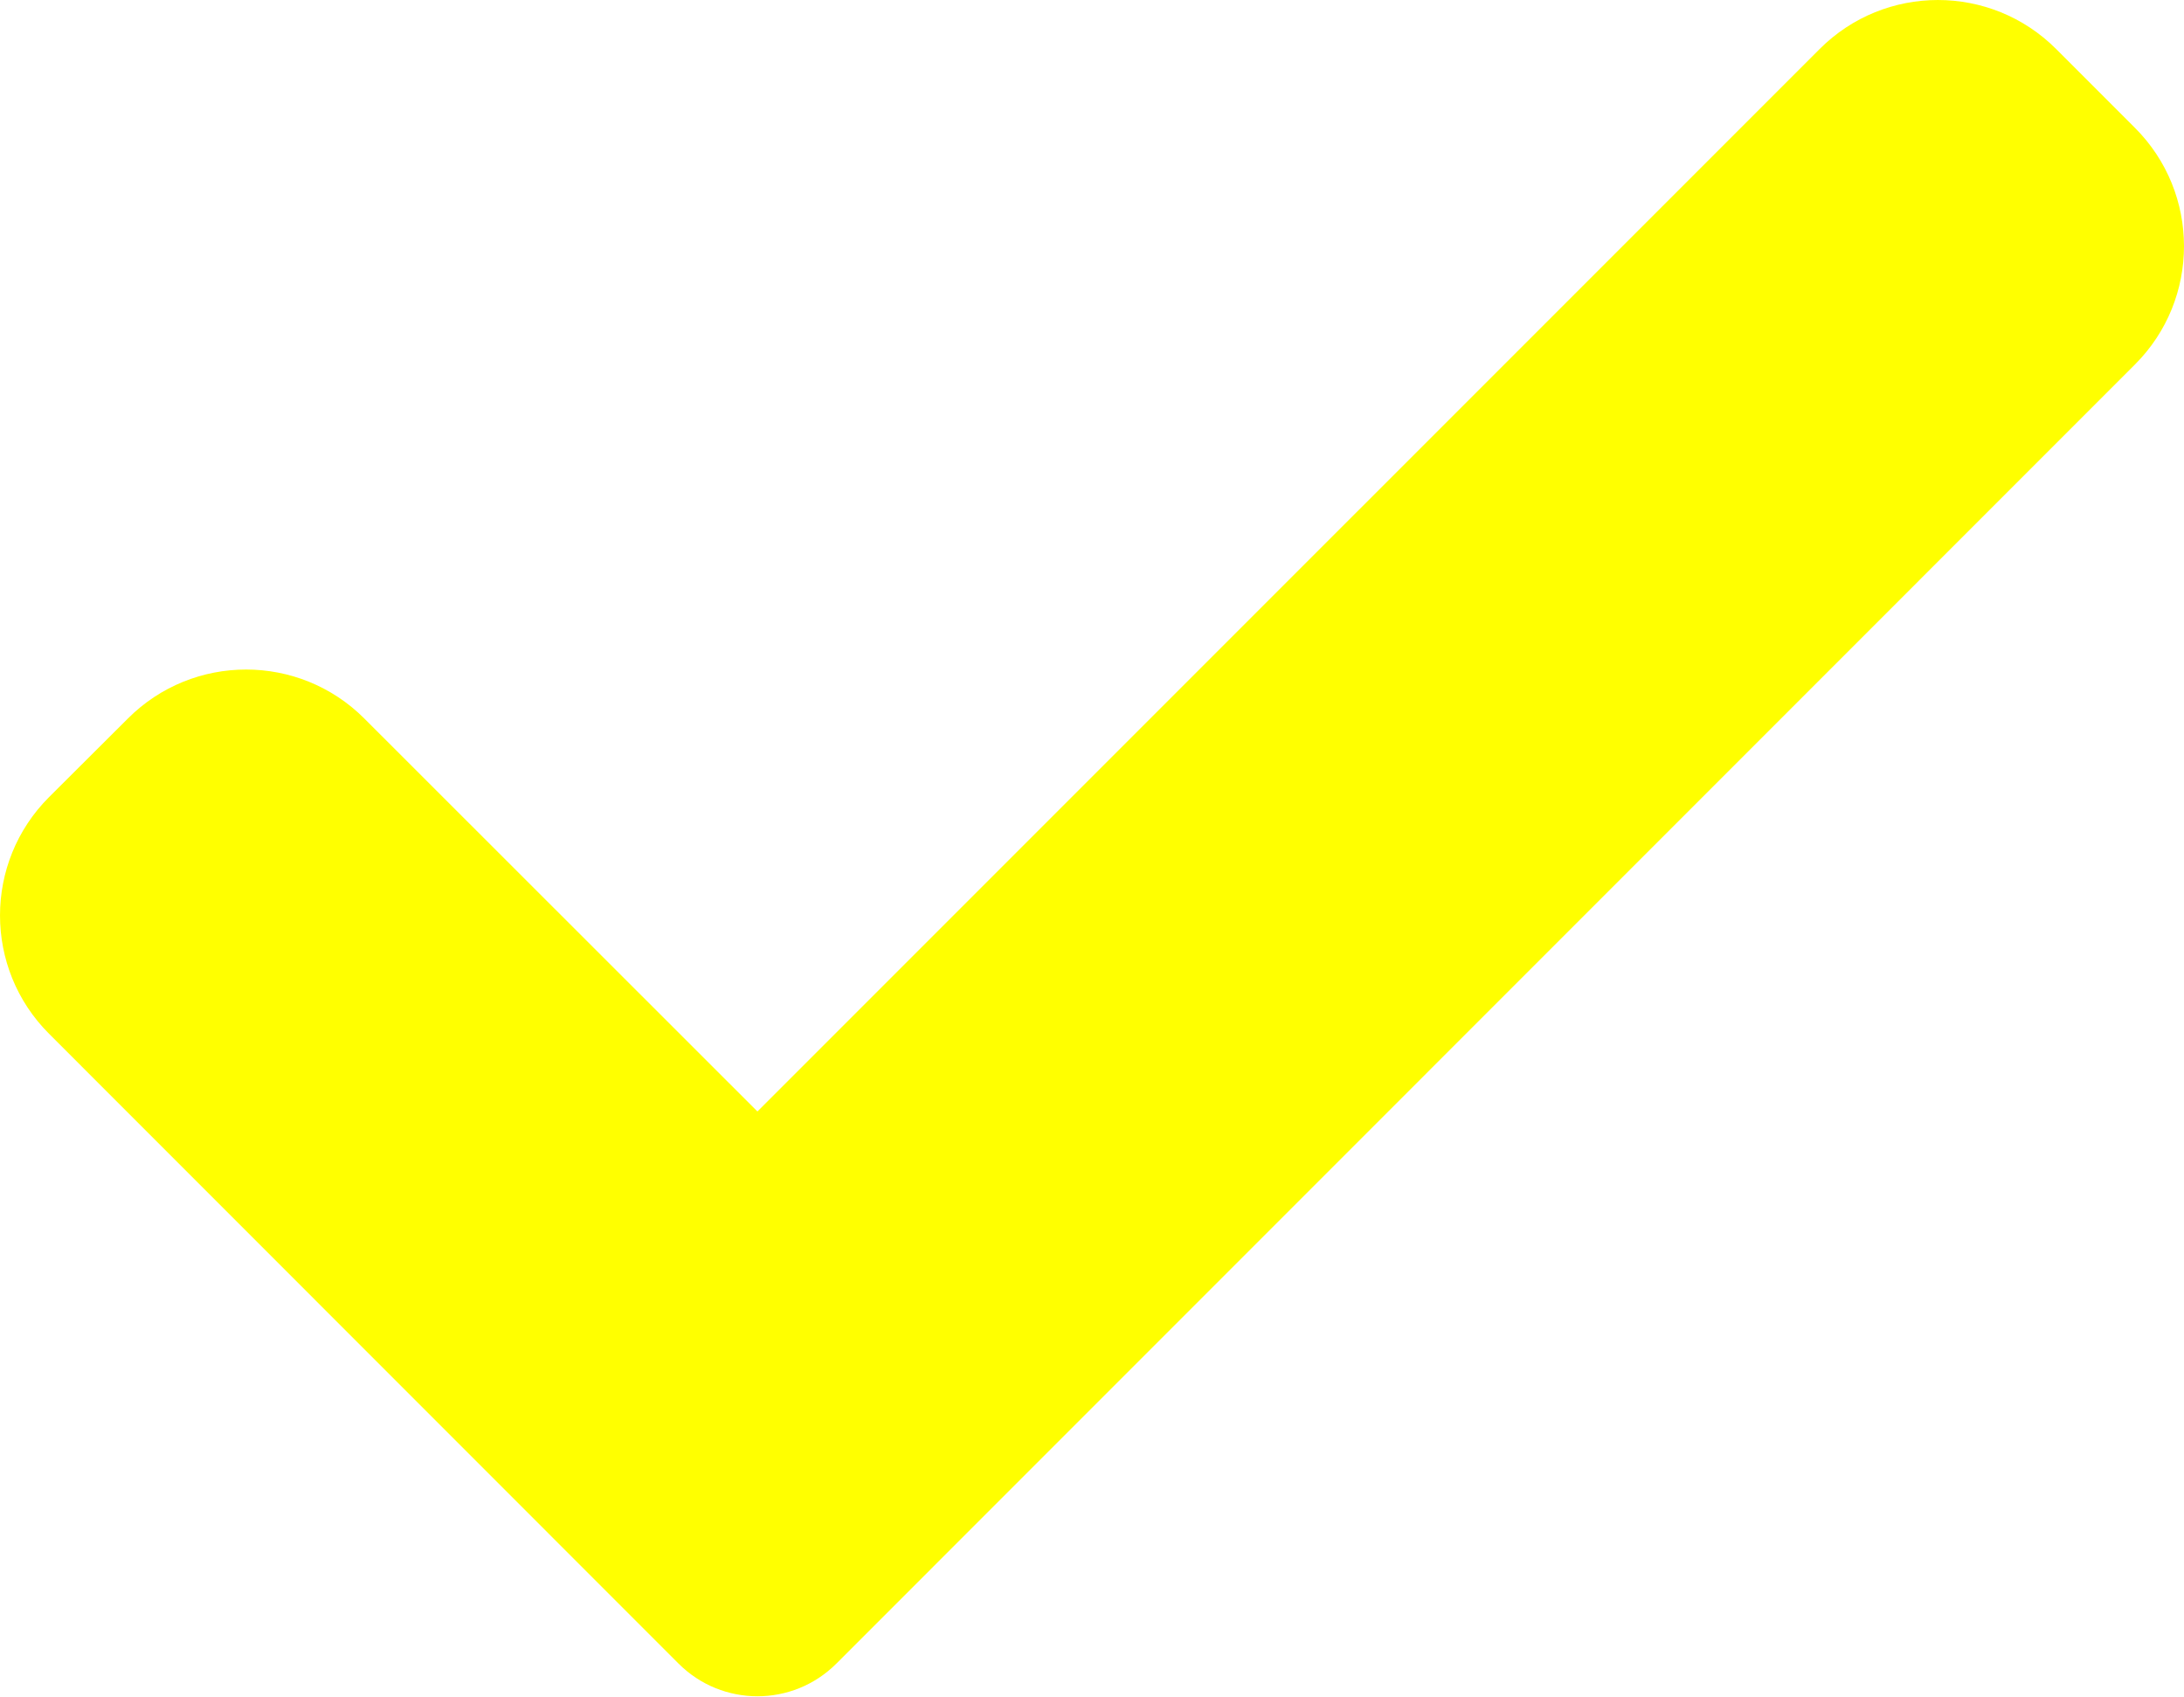
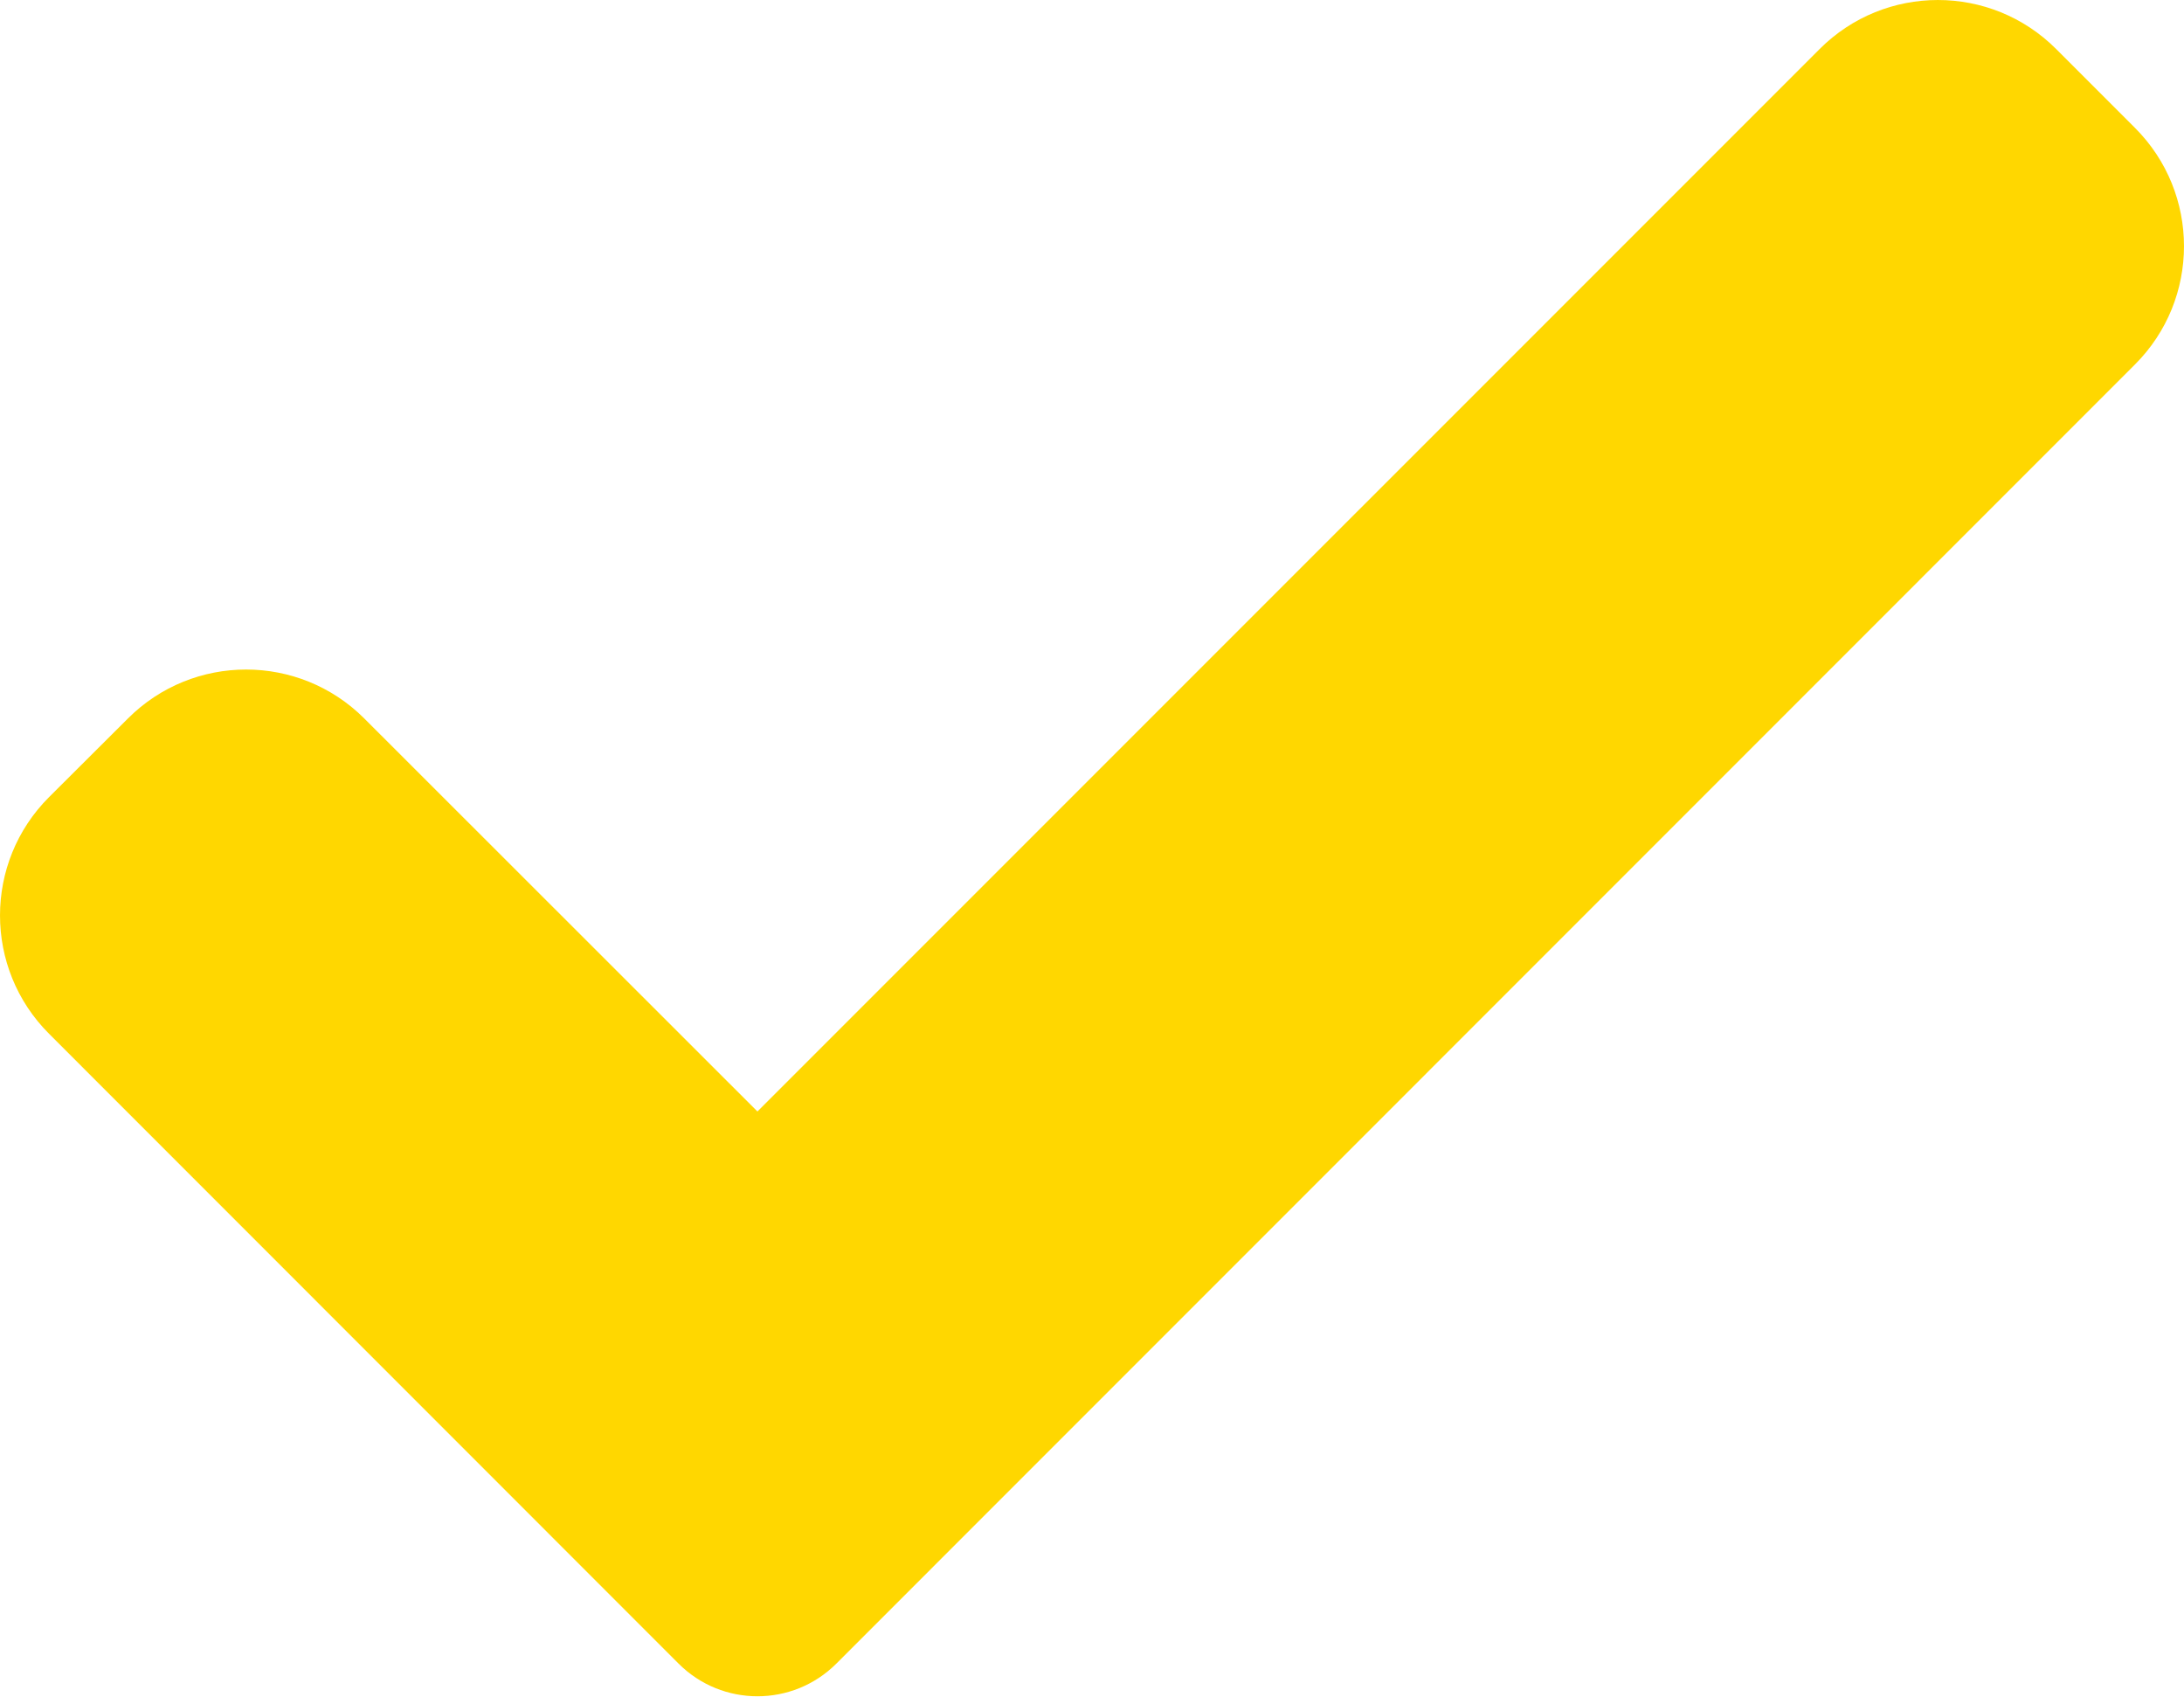
<svg xmlns="http://www.w3.org/2000/svg" viewBox="0 0 417 323.79">
  <defs>
-     <style>.cls-1{fill:yellow;}</style>
+     <style>.cls-1{fill:gold;}</style>
  </defs>
  <g id="Livello_2" data-name="Livello 2">
    <g id="Livello_1-2" data-name="Livello 1">
      <path class="cls-1" d="M159.68,317.56a21.31,21.31,0,0,1-30.11,0L9.36,197.32a31.92,31.92,0,0,1,0-45.16l15.05-15a31.92,31.92,0,0,1,45.16,0l75.05,75L347.43,9.36a31.92,31.92,0,0,1,45.16,0l15.05,15.05a31.92,31.92,0,0,1,0,45.16Z" />
    </g>
  </g>
</svg>
